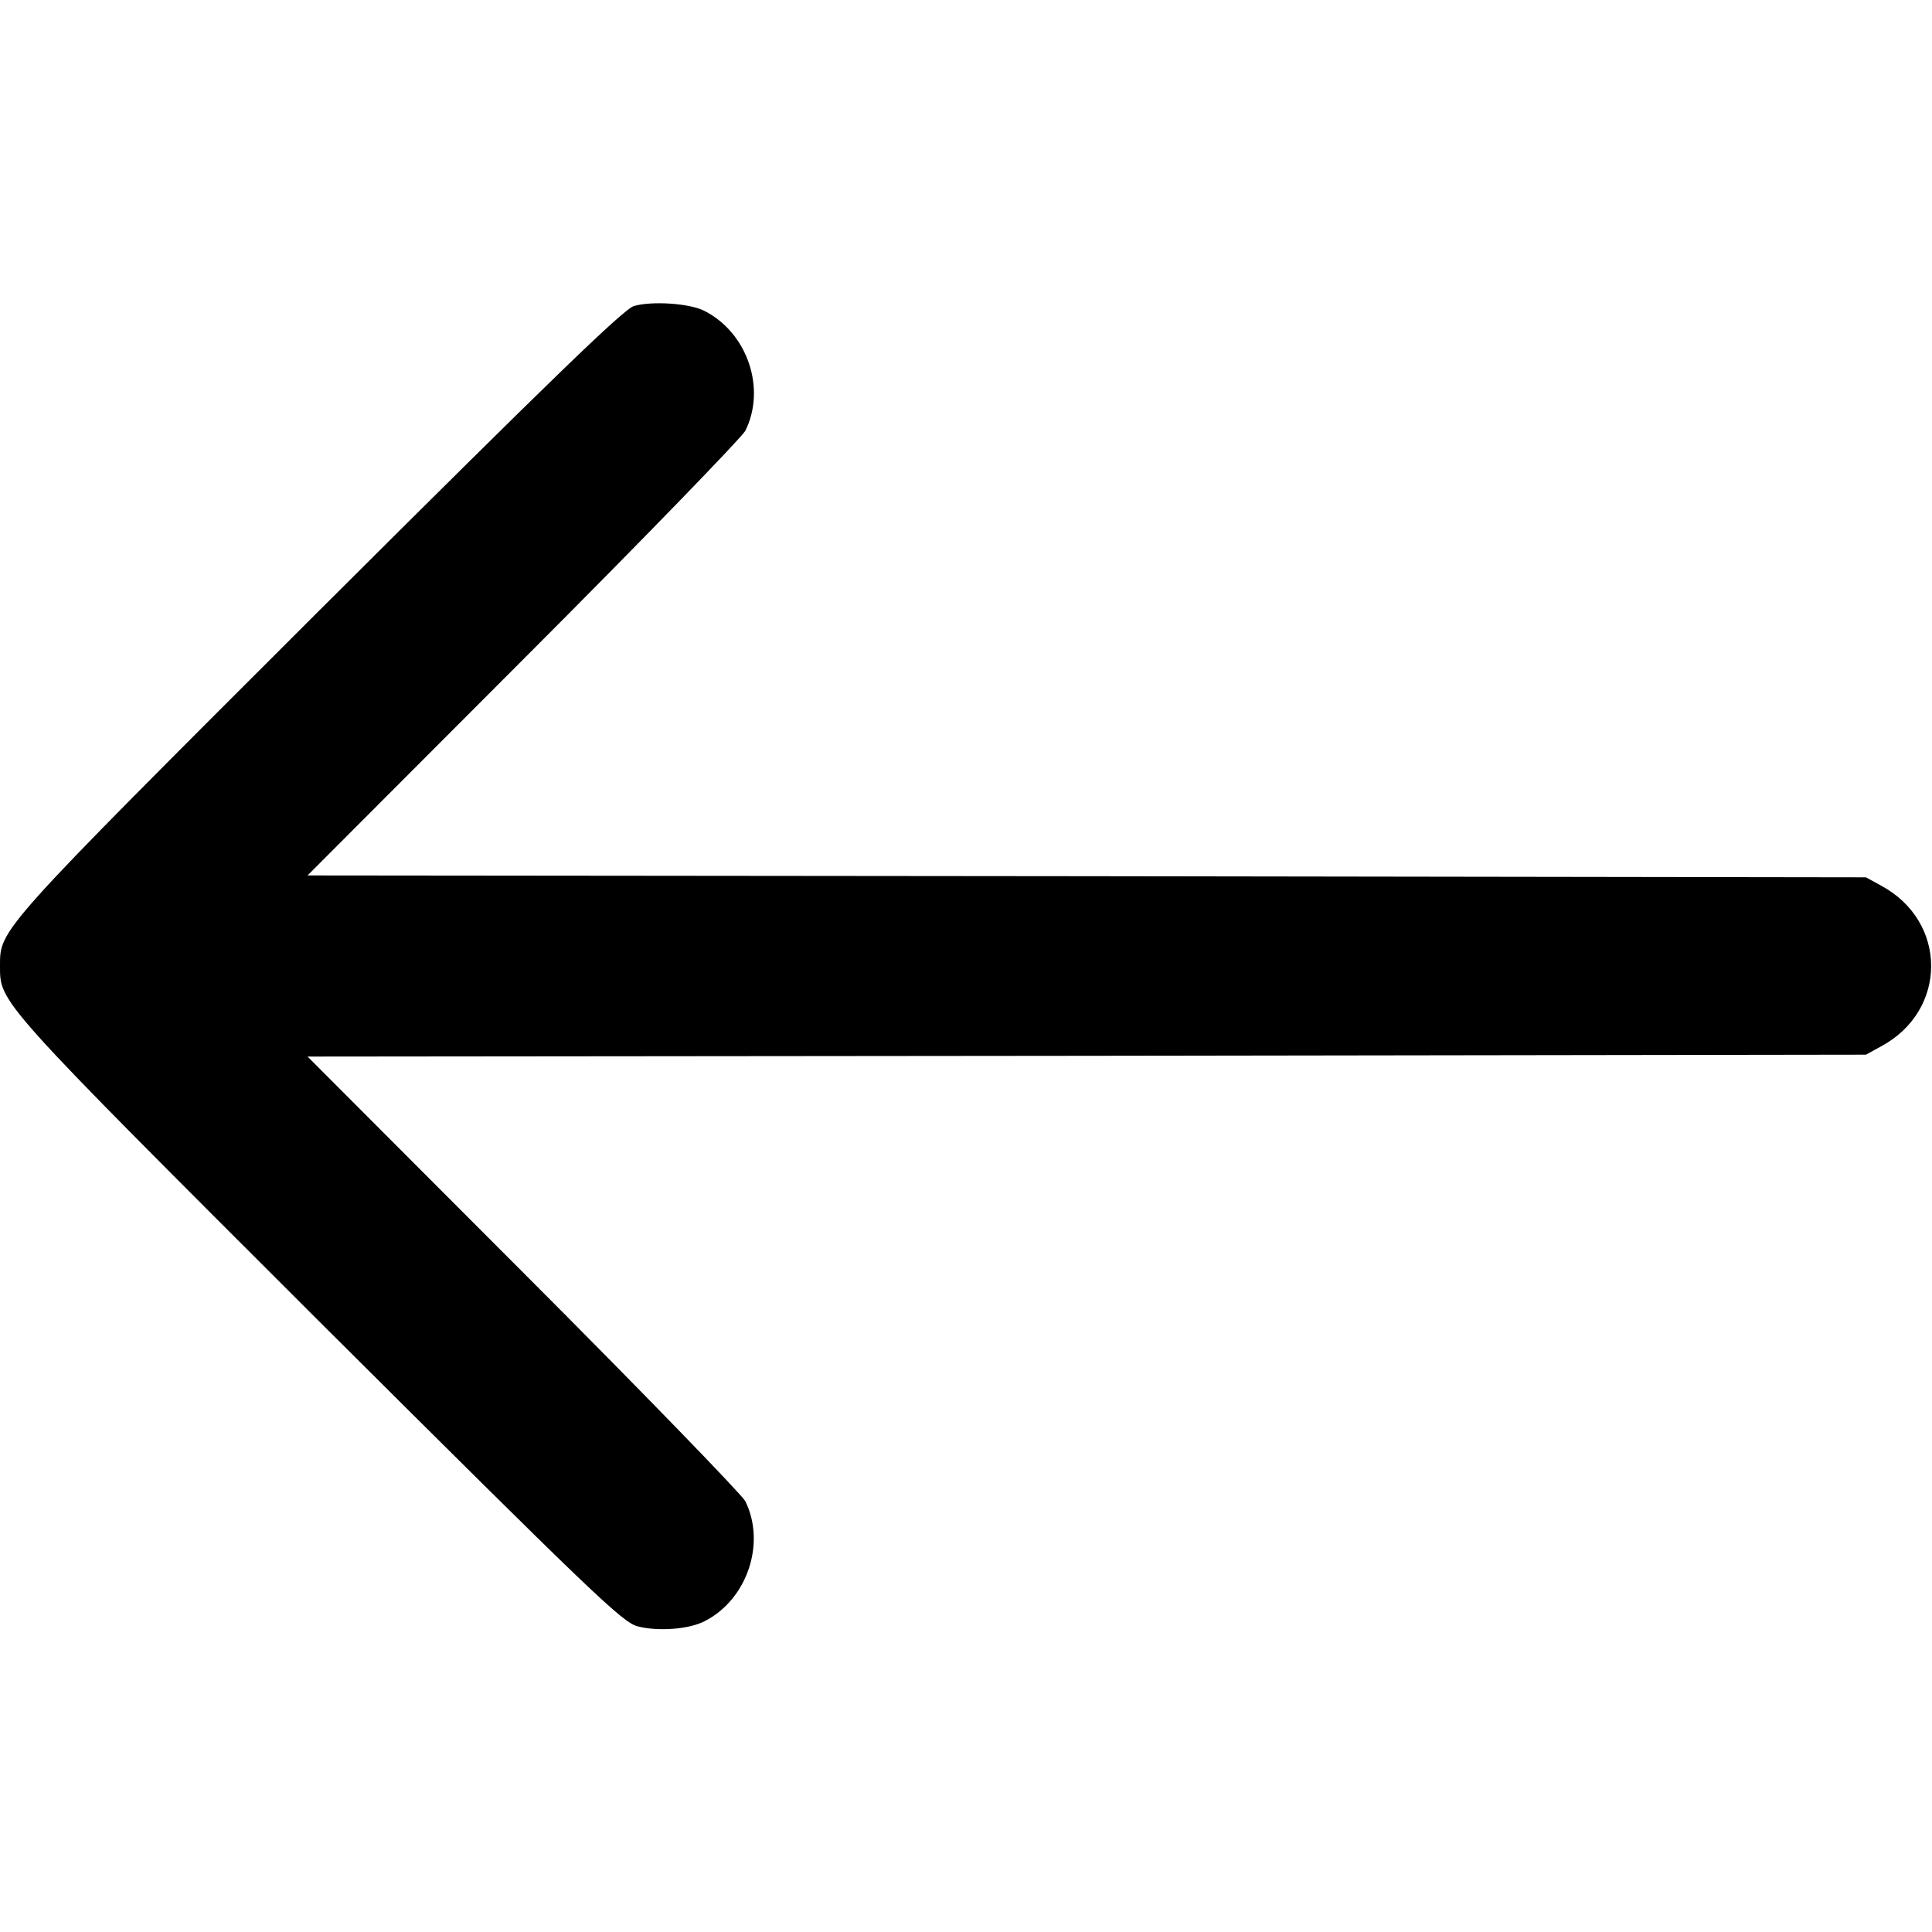
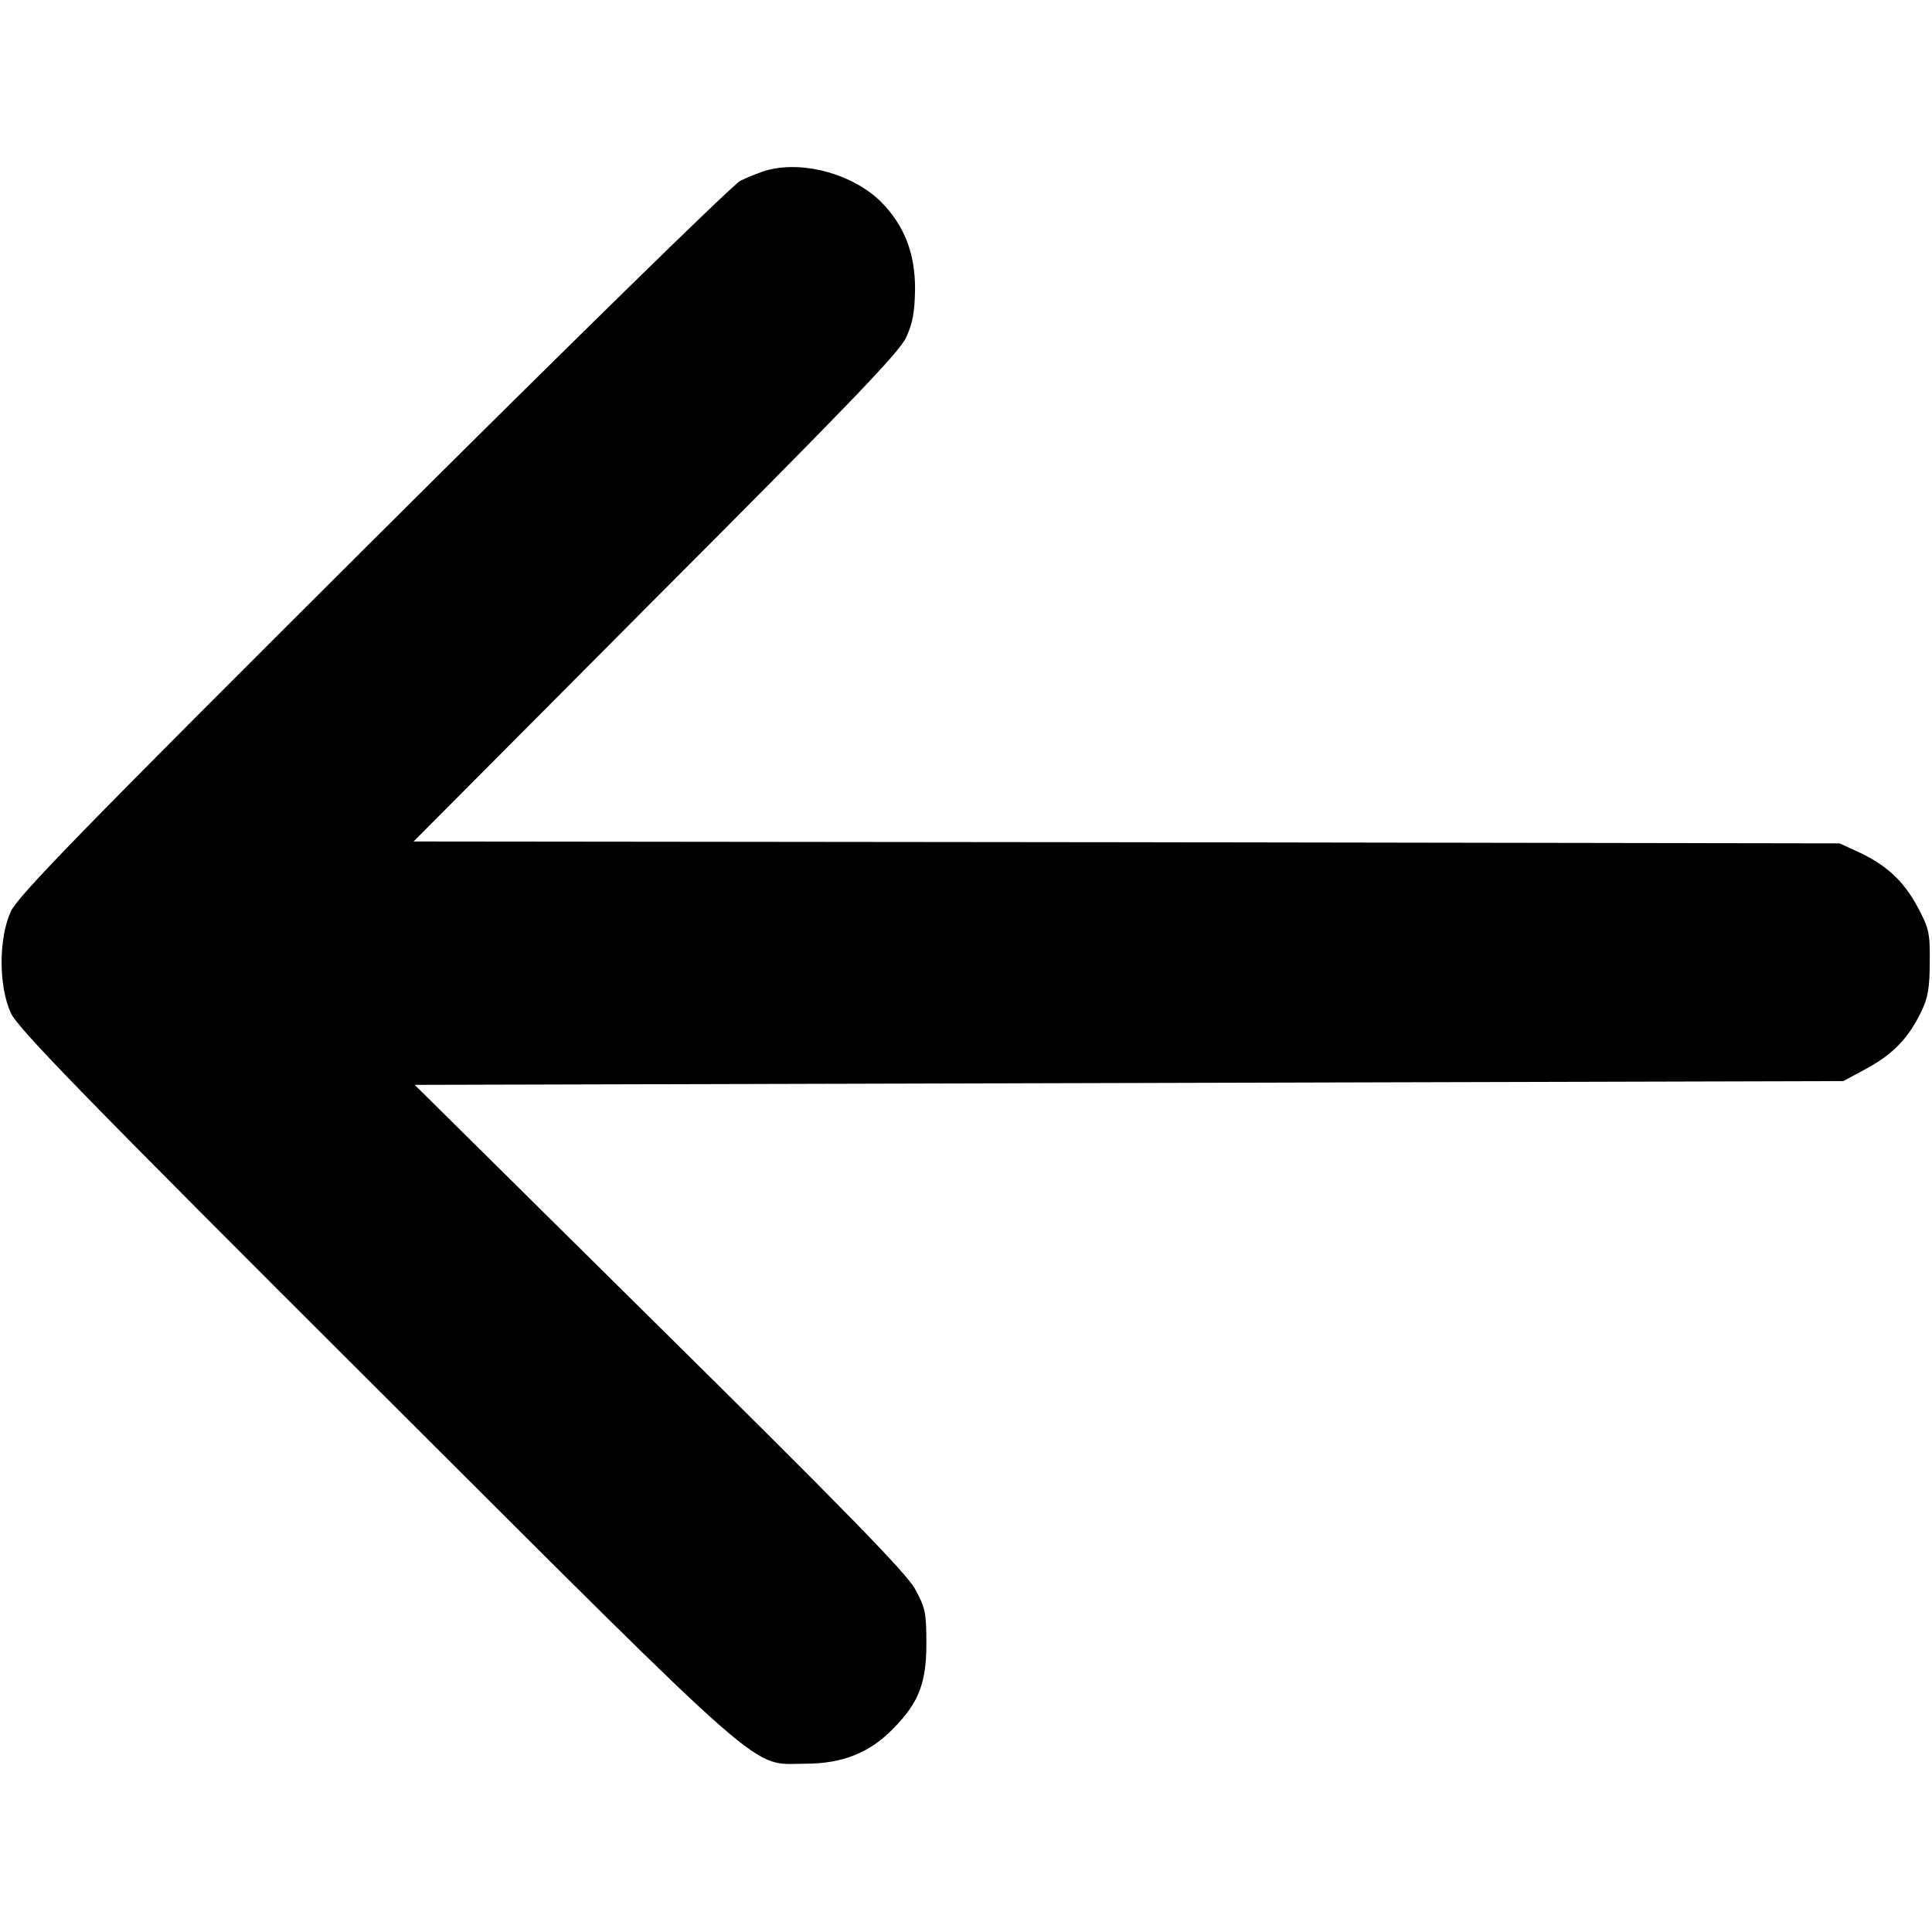
<svg xmlns="http://www.w3.org/2000/svg" version="1.0" width="512pt" height="512pt" viewBox="0 0 512 512" preserveAspectRatio="xMidYMid meet">
  <g transform="translate(0,512) scale(0.1,-0.1)" fill="#000000" stroke="none">
-     <path d="M1680 4309 c-27 -8 -215 -190 -834 -807 -854 -853 -846 -844 -846 -942 0 -98 -8 -89 846 -942 732 -729 803 -797 844 -808 54 -14 136 -8 178 14 113 58 162 207 107 318 -10 18 -274 291 -588 605 l-572 573 2065 2 2065 3 40 22 c177 95 177 331 0 426 l-40 22 -2065 3 -2065 2 572 573 c314 314 578 587 588 605 56 112 6 260 -108 318 -38 20 -139 27 -187 13z" />
+     <path d="M2037 4670 c-20 -5 -54 -19 -75 -29 -21 -11 -451 -432 -974 -953 -768 -765 -940 -942 -959 -983 -33 -71 -33 -199 0 -270 19 -41 196 -223 969 -994 1061 -1059 989 -995 1137 -995 97 0 171 29 233 94 67 68 87 120 87 225 0 81 -3 95 -30 144 -22 41 -188 211 -678 695 l-648 641 1893 5 1893 5 63 34 c69 38 110 80 144 151 17 35 22 63 22 130 1 78 -2 90 -33 148 -37 68 -82 110 -158 145 l-48 22 -1890 3 -1889 2 640 643 c510 511 646 652 665 692 18 39 23 67 24 130 0 95 -29 168 -90 230 -73 72 -201 109 -298 85z" />
  </g>
</svg>
